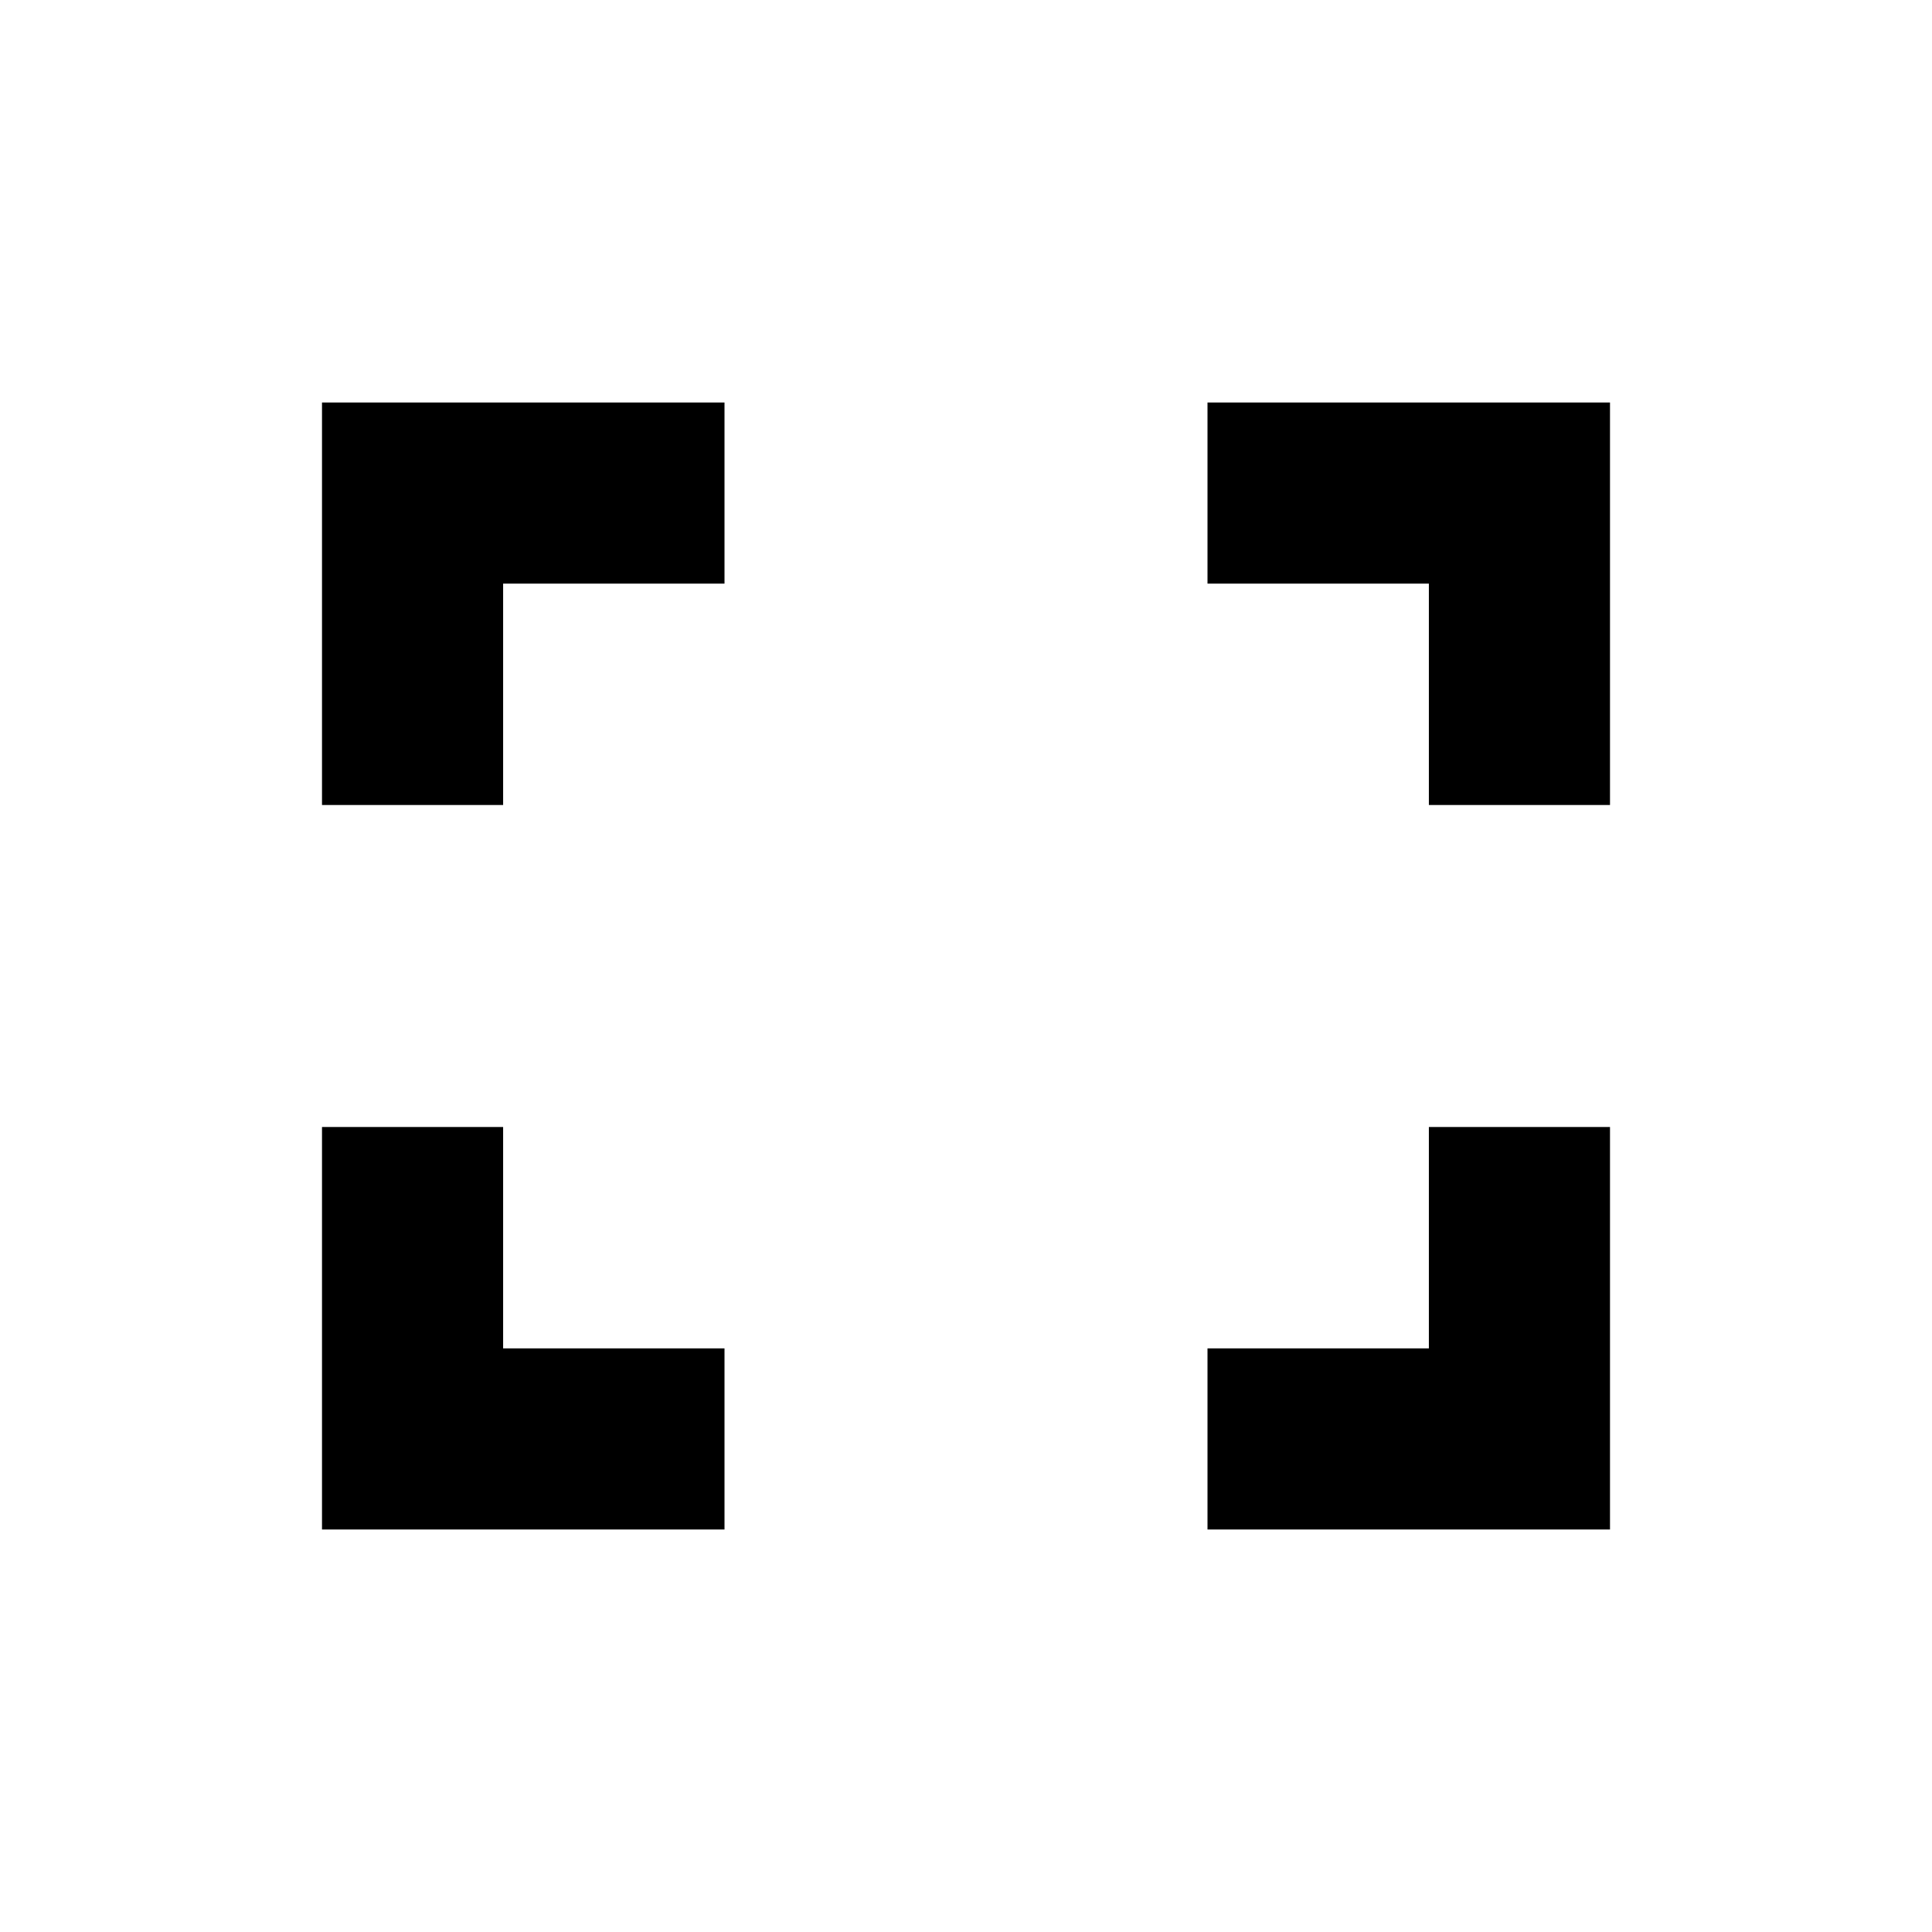
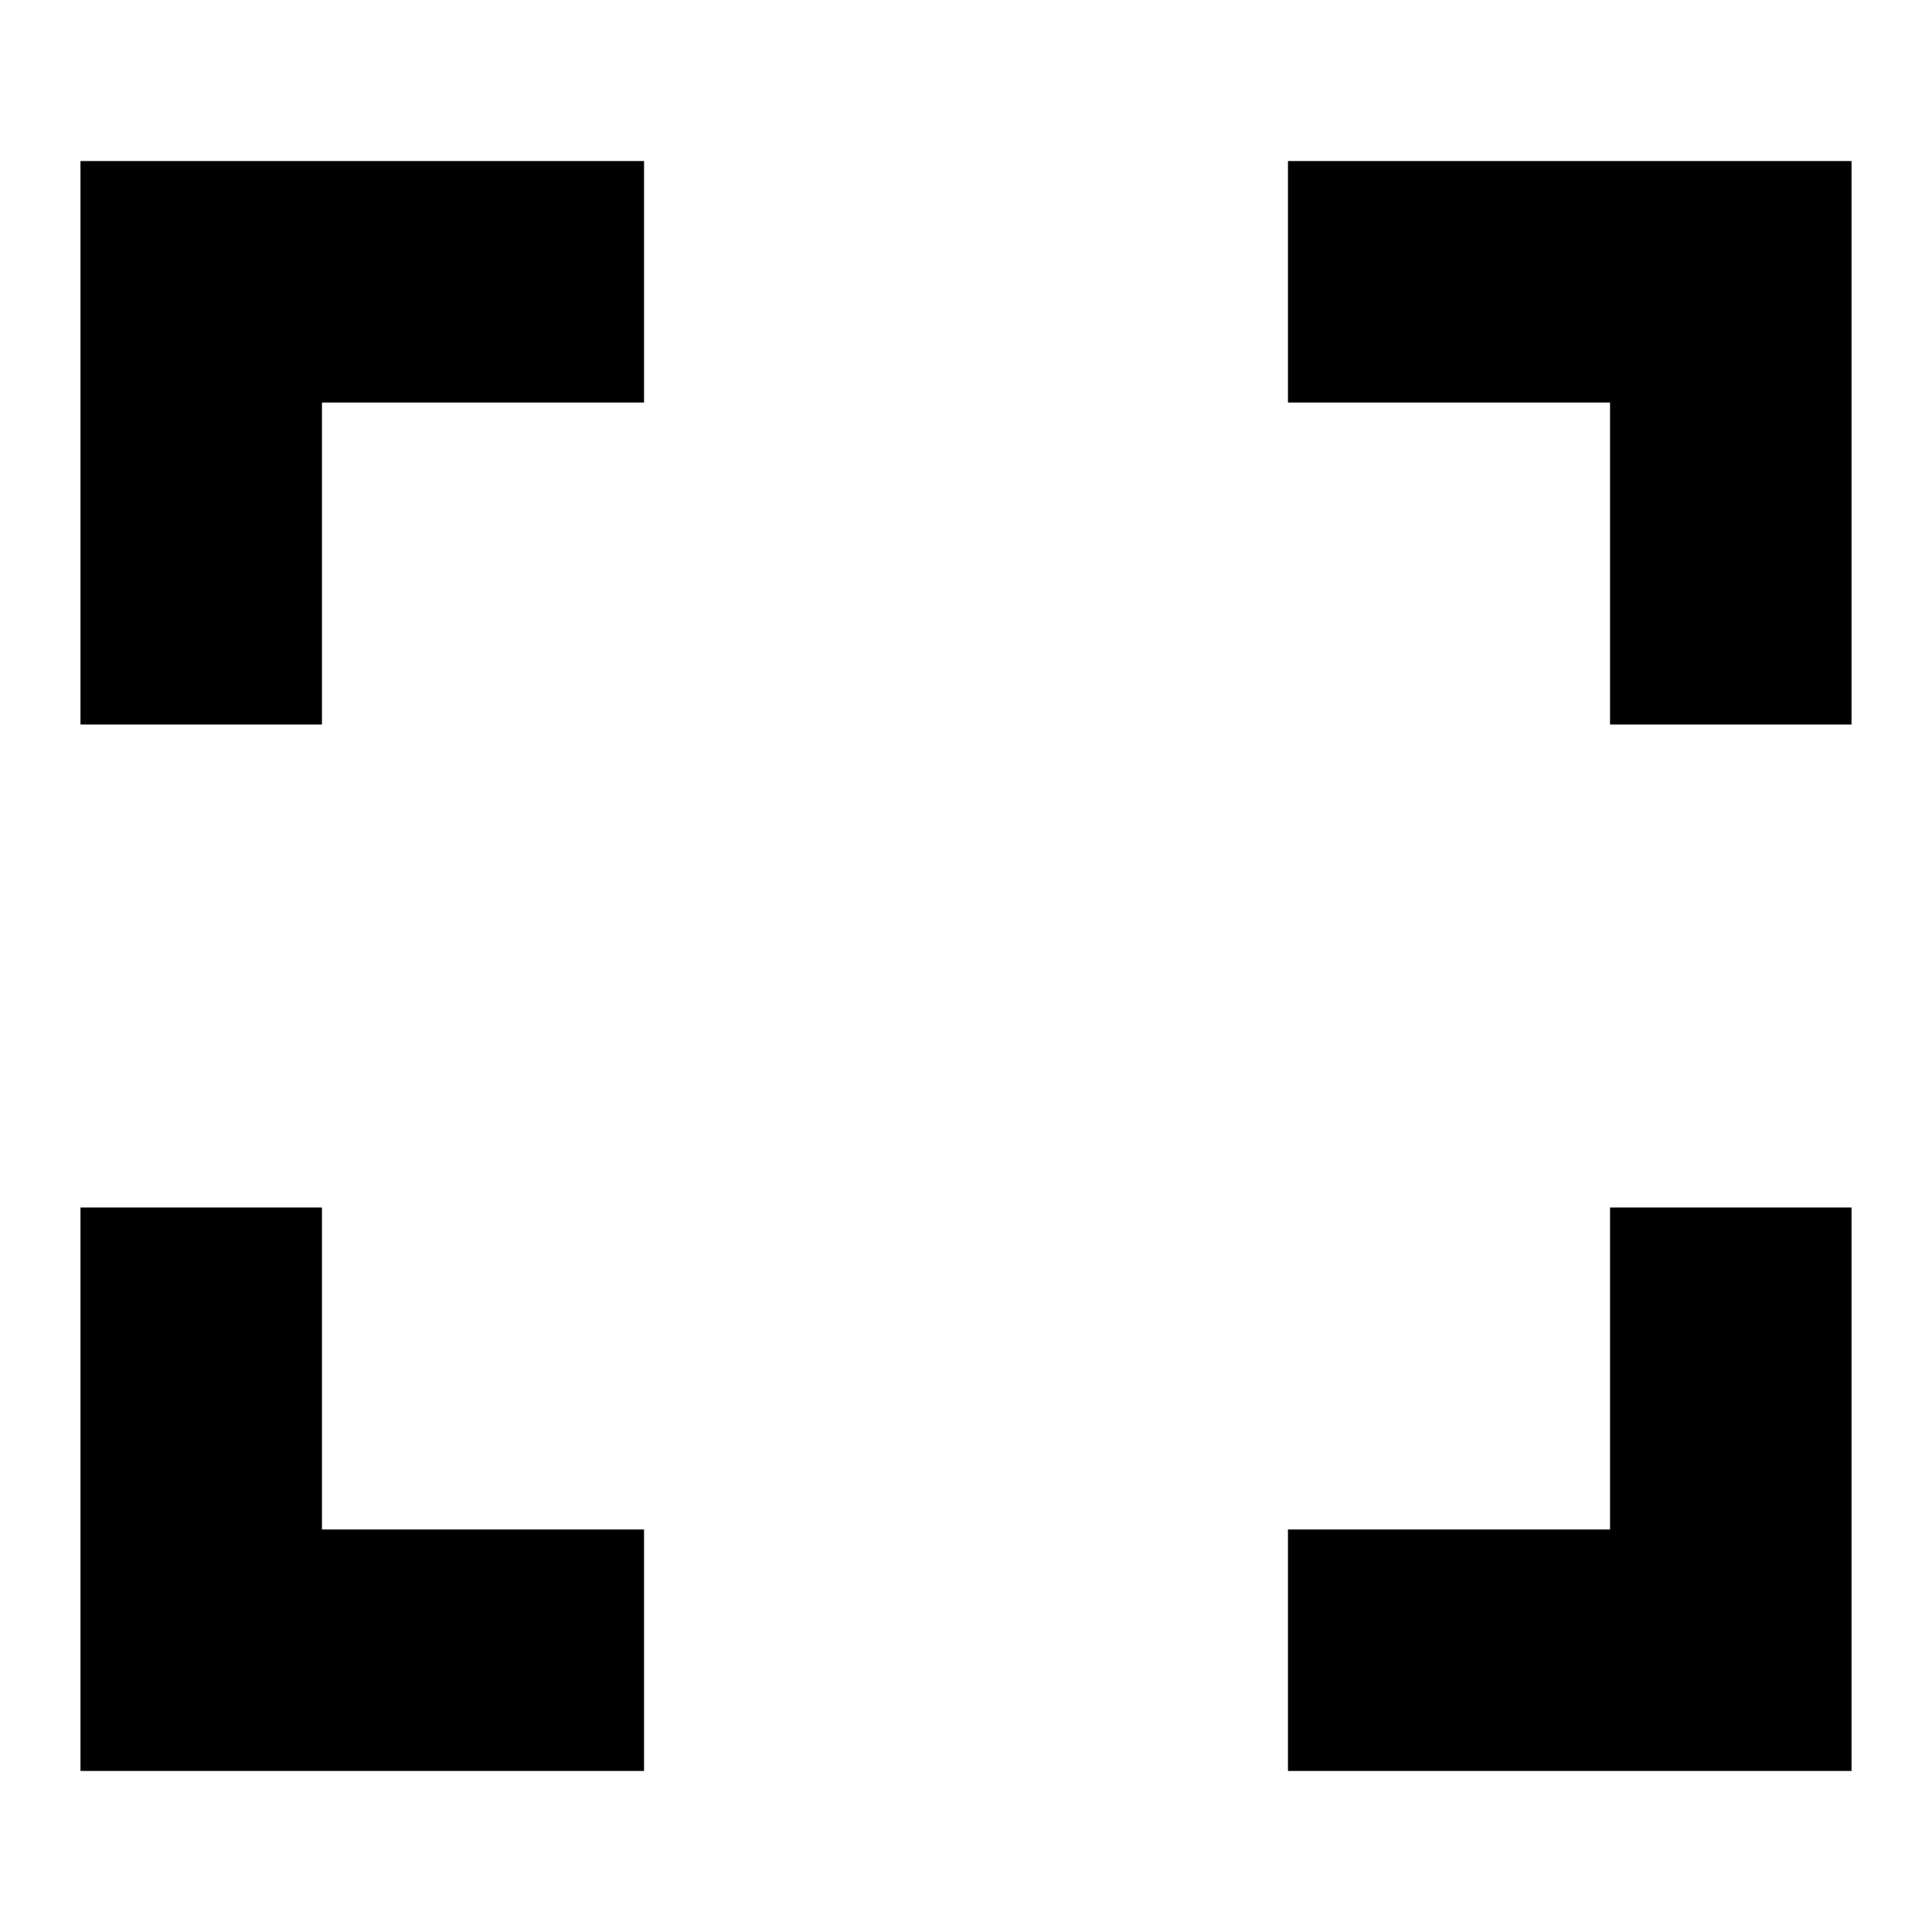
<svg xmlns="http://www.w3.org/2000/svg" width="24" height="24" viewBox="0 0 24 24">
-   <path d="M6.25 10H4V5h5v2.25H6.25V10zm11.5 0H20V5h-5v2.25h2.75V10zm-11.5 4H4v5h5v-2.25H6.25V14zm11.5 0H20v5h-5v-2.25h2.75V14z" fill-rule="evenodd" />
+   <path d="M21.5 22H23v-7h-3v4h-4v3h5.5zM23 3.5V9h-3V5h-4V2h7v1.5zm-22 17V15h3v4h4v3H1v-1.5zM2.5 2H1v7h3V5h4V2H2.5z" fill-rule="evenodd" />
</svg>
